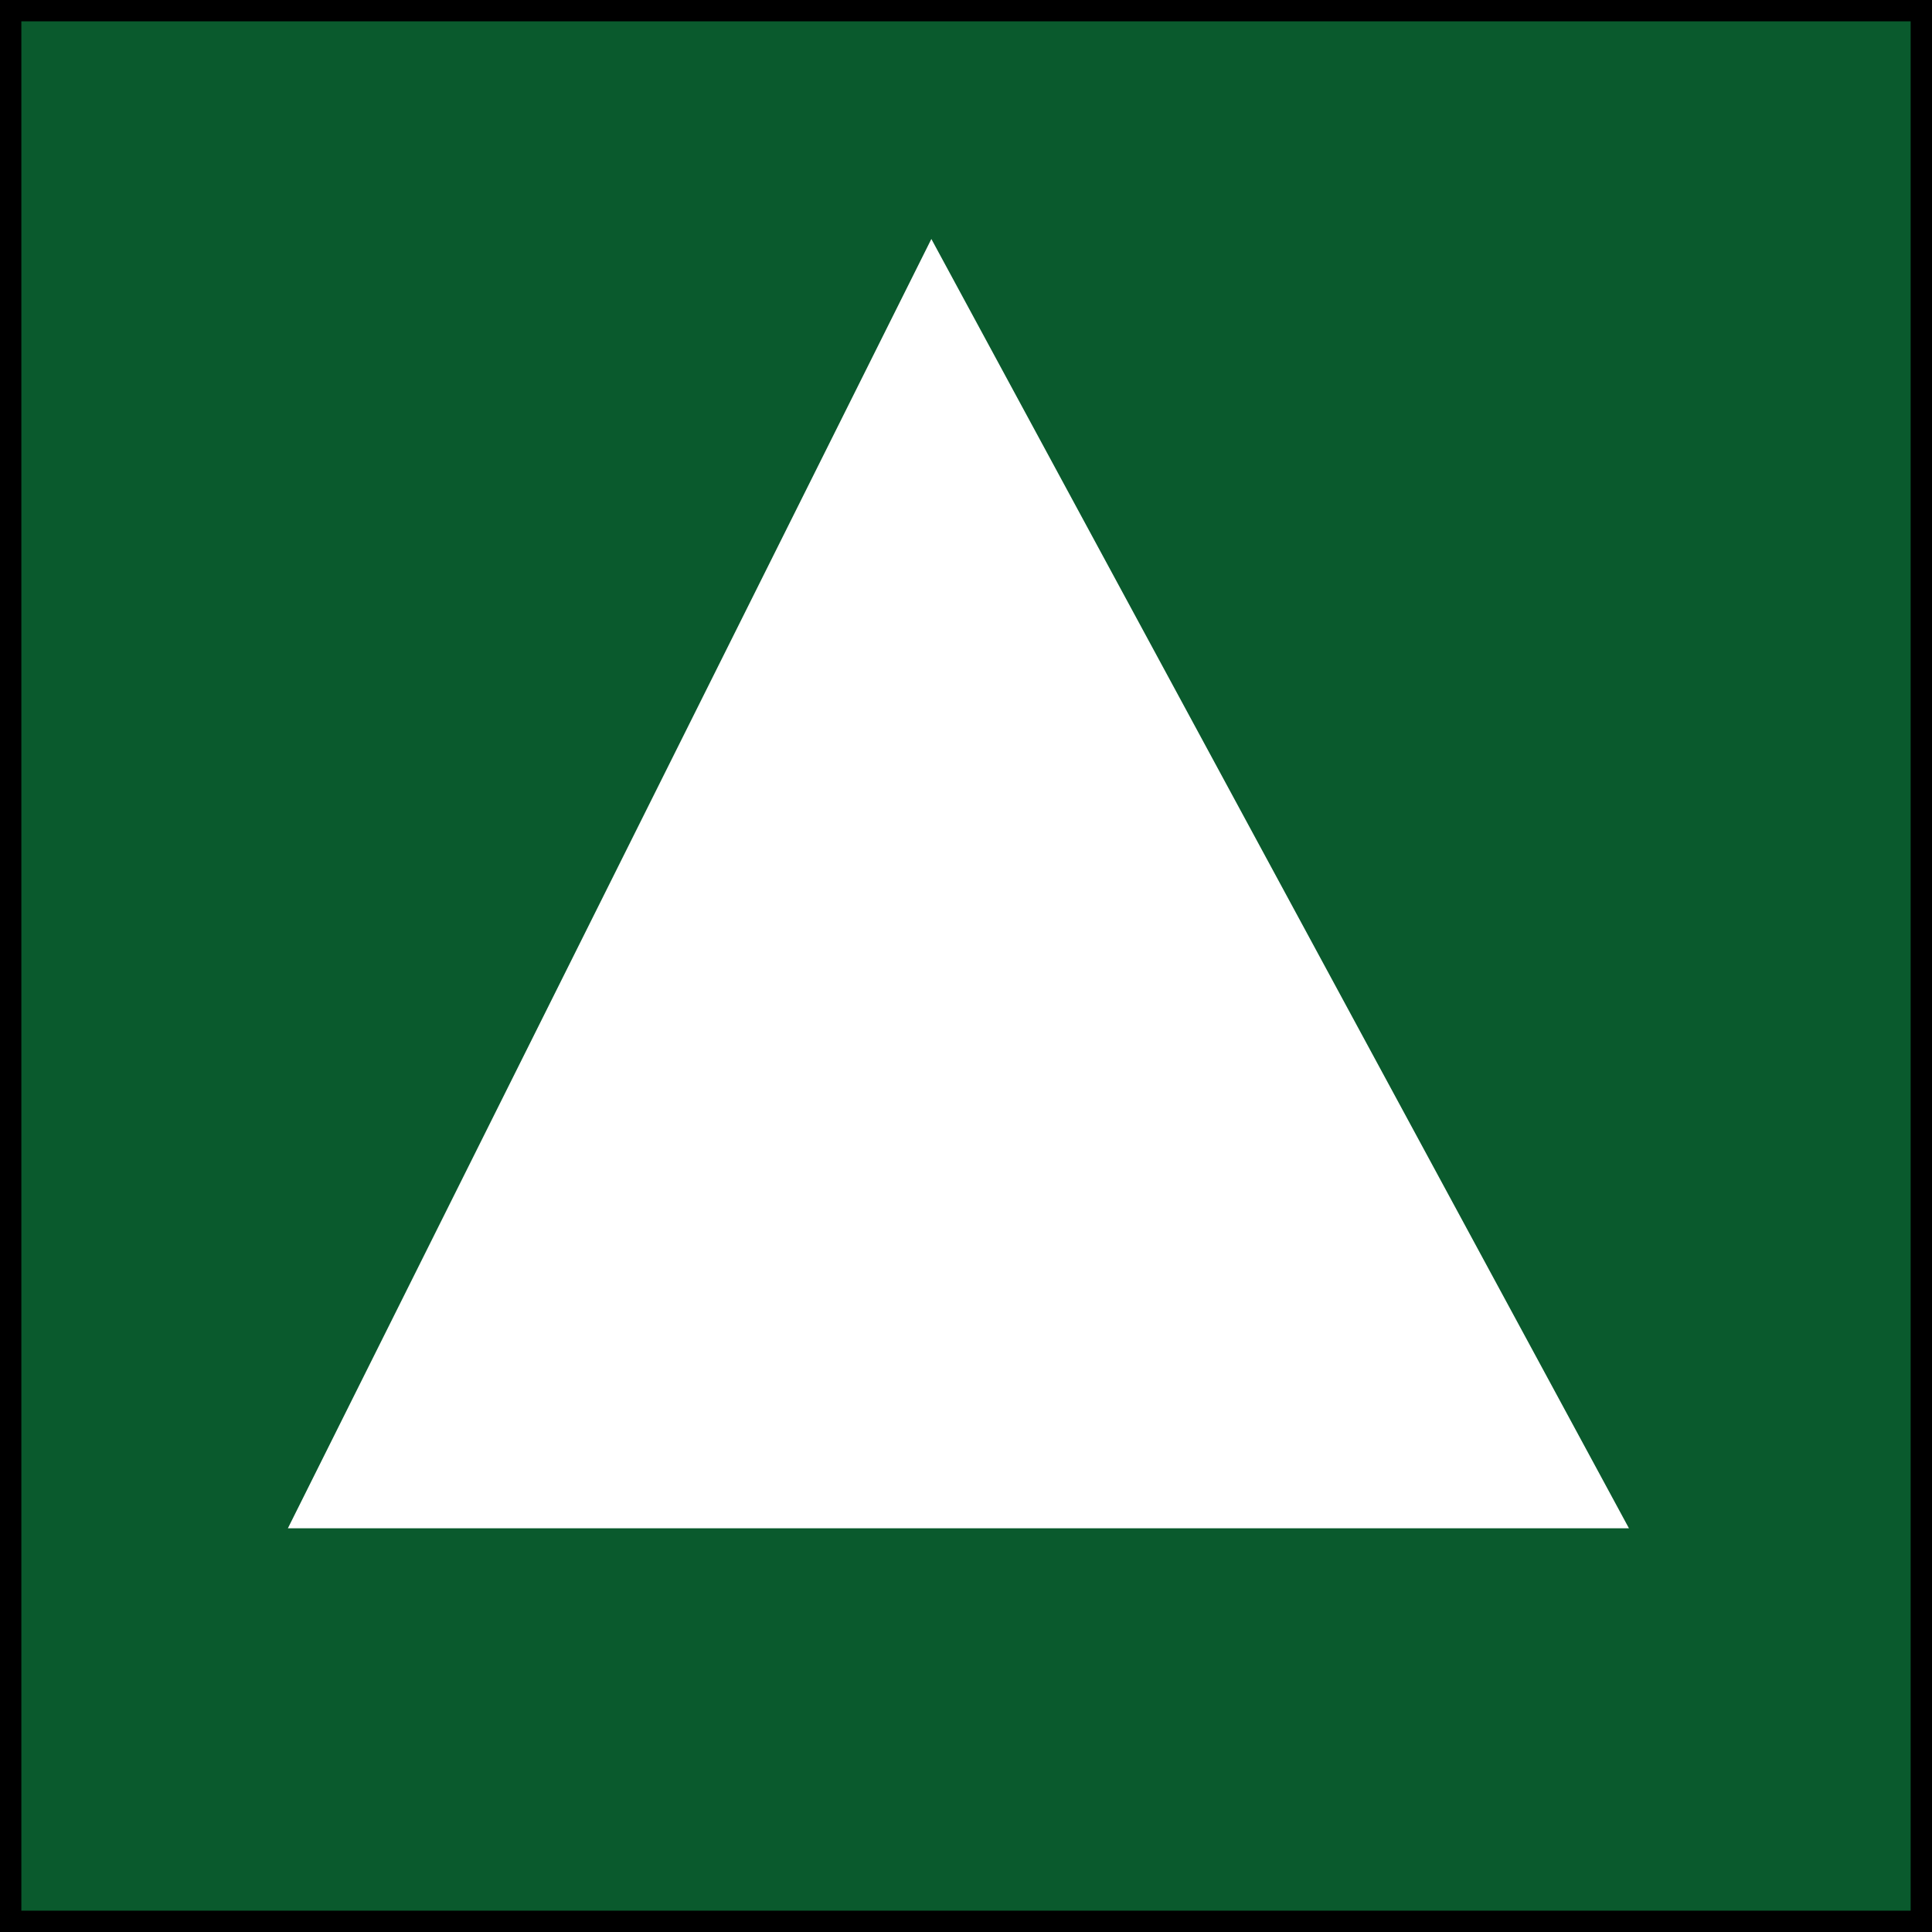
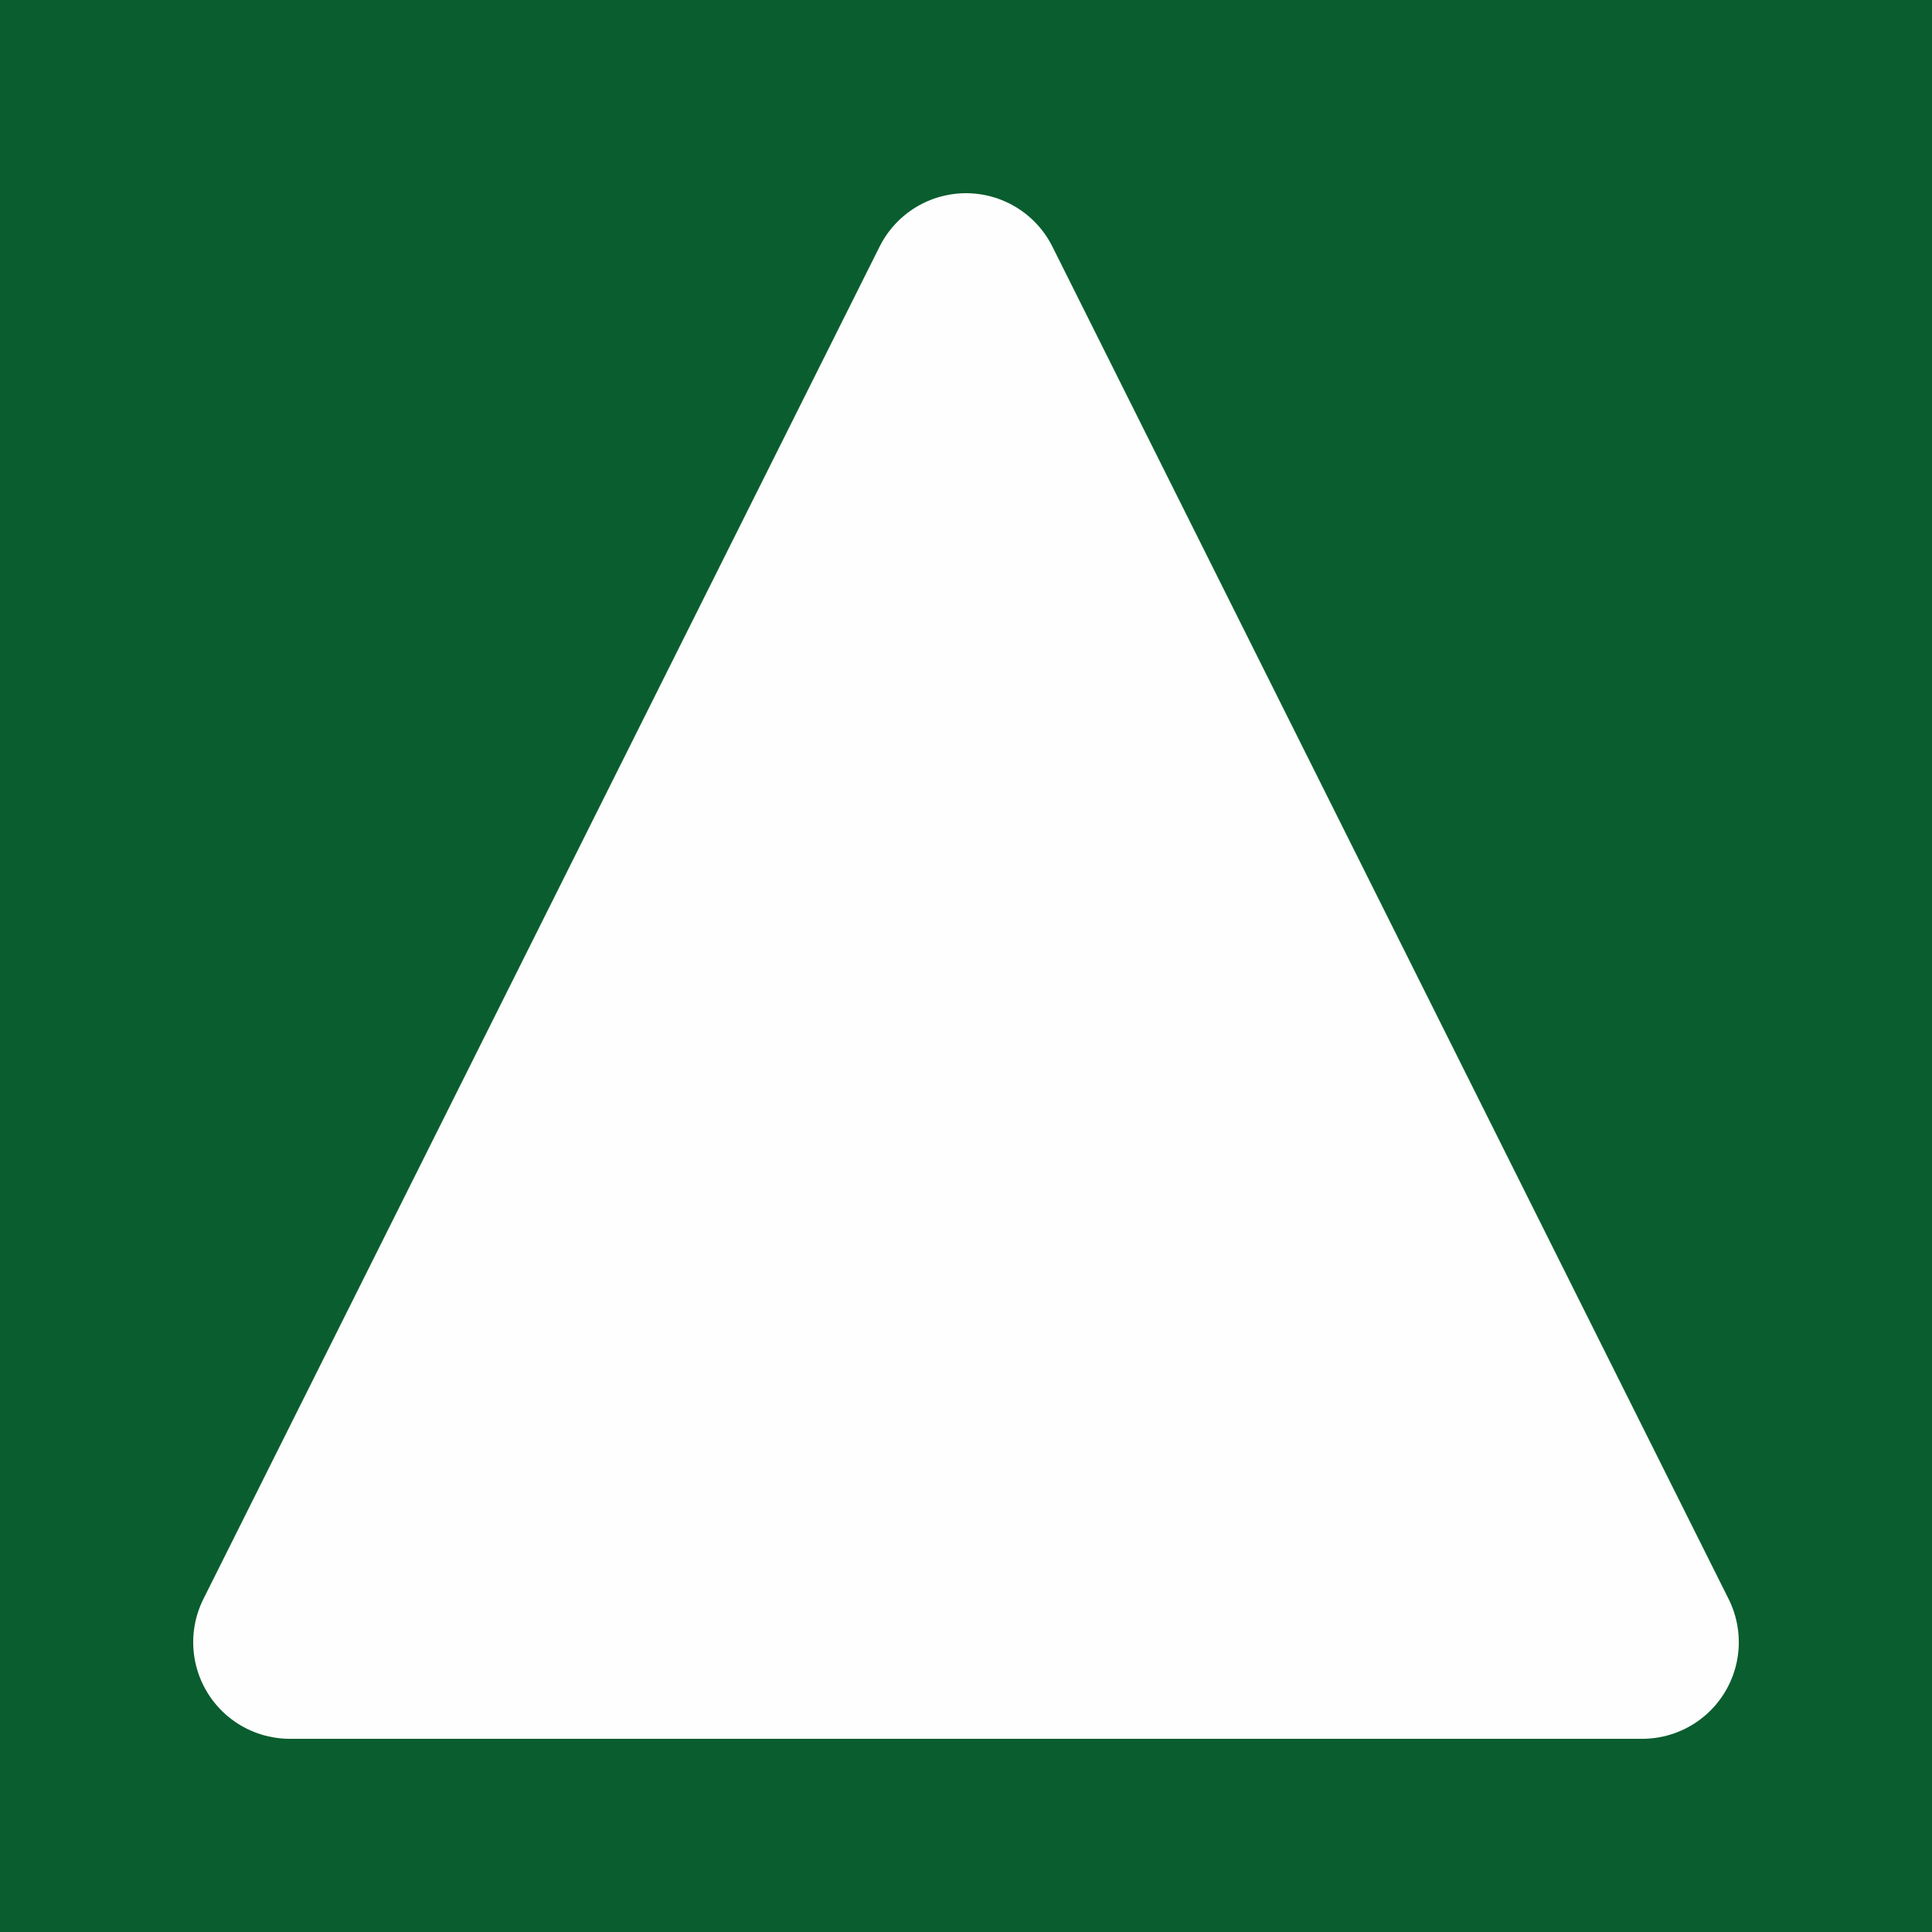
- <svg xmlns="http://www.w3.org/2000/svg" version="1.1" id="Layer_1" x="0px" y="0px" width="12" height="12" viewBox="0 0 12 12" enable-background="new 0 0 75 66" xml:space="preserve">
-   <defs id="defs2513" />
-   <g id="layer3" style="display:inline">
-     <g id="g2580" transform="matrix(0,-0.2651934,0.2651992,0,-2.751707,15.94475)">
-       <rect x="14.875" y="10.376" fill="#0a5a2d" stroke="#000000" width="45.25" height="45.249" id="rect2506" />
-       <polygon fill="#ffffff" stroke="#ffffff" stroke-miterlimit="10" points="24.831,47.688 24.831,17.927 53.444,32.207 " id="polygon2508" />
+ <svg xmlns="http://www.w3.org/2000/svg" version="1.1" id="Layer_1" x="0px" y="0px" width="10" height="10" viewBox="0.375 0.199 10 10" enable-background="new 0.375 0.199 55 55" xml:space="preserve">
+   <defs id="defs1139" />
+   <path style="fill:#0a5d2e;fill-opacity:1;stroke:none;stroke-width:0.995;stroke-miterlimit:4;stroke-dasharray:none;stroke-opacity:1" d="m 0.375,0.199 h 10 c 0,3.333 0,6.667 0,10 -3.333,0 -6.667,0 -10,0 0,-3.333 0,-6.667 0,-10 z" id="path3996" />
+   <g id="g5886" transform="translate(-1.032549,1.682809)" style="fill:#ffffff;fill-opacity:1" />
+   <g id="g6742">
+     <g id="g6732">
+       <path style="opacity:0.99;fill:#ffffff;fill-opacity:1;stroke:#ffffff;stroke-width:1;stroke-linecap:round;stroke-linejoin:round;stroke-miterlimit:2;stroke-dasharray:none;stroke-opacity:1;paint-order:normal" d="m 8.875,8.699 h -7 l 3.5,-7 z" id="path6639" />
    </g>
  </g>
</svg>
